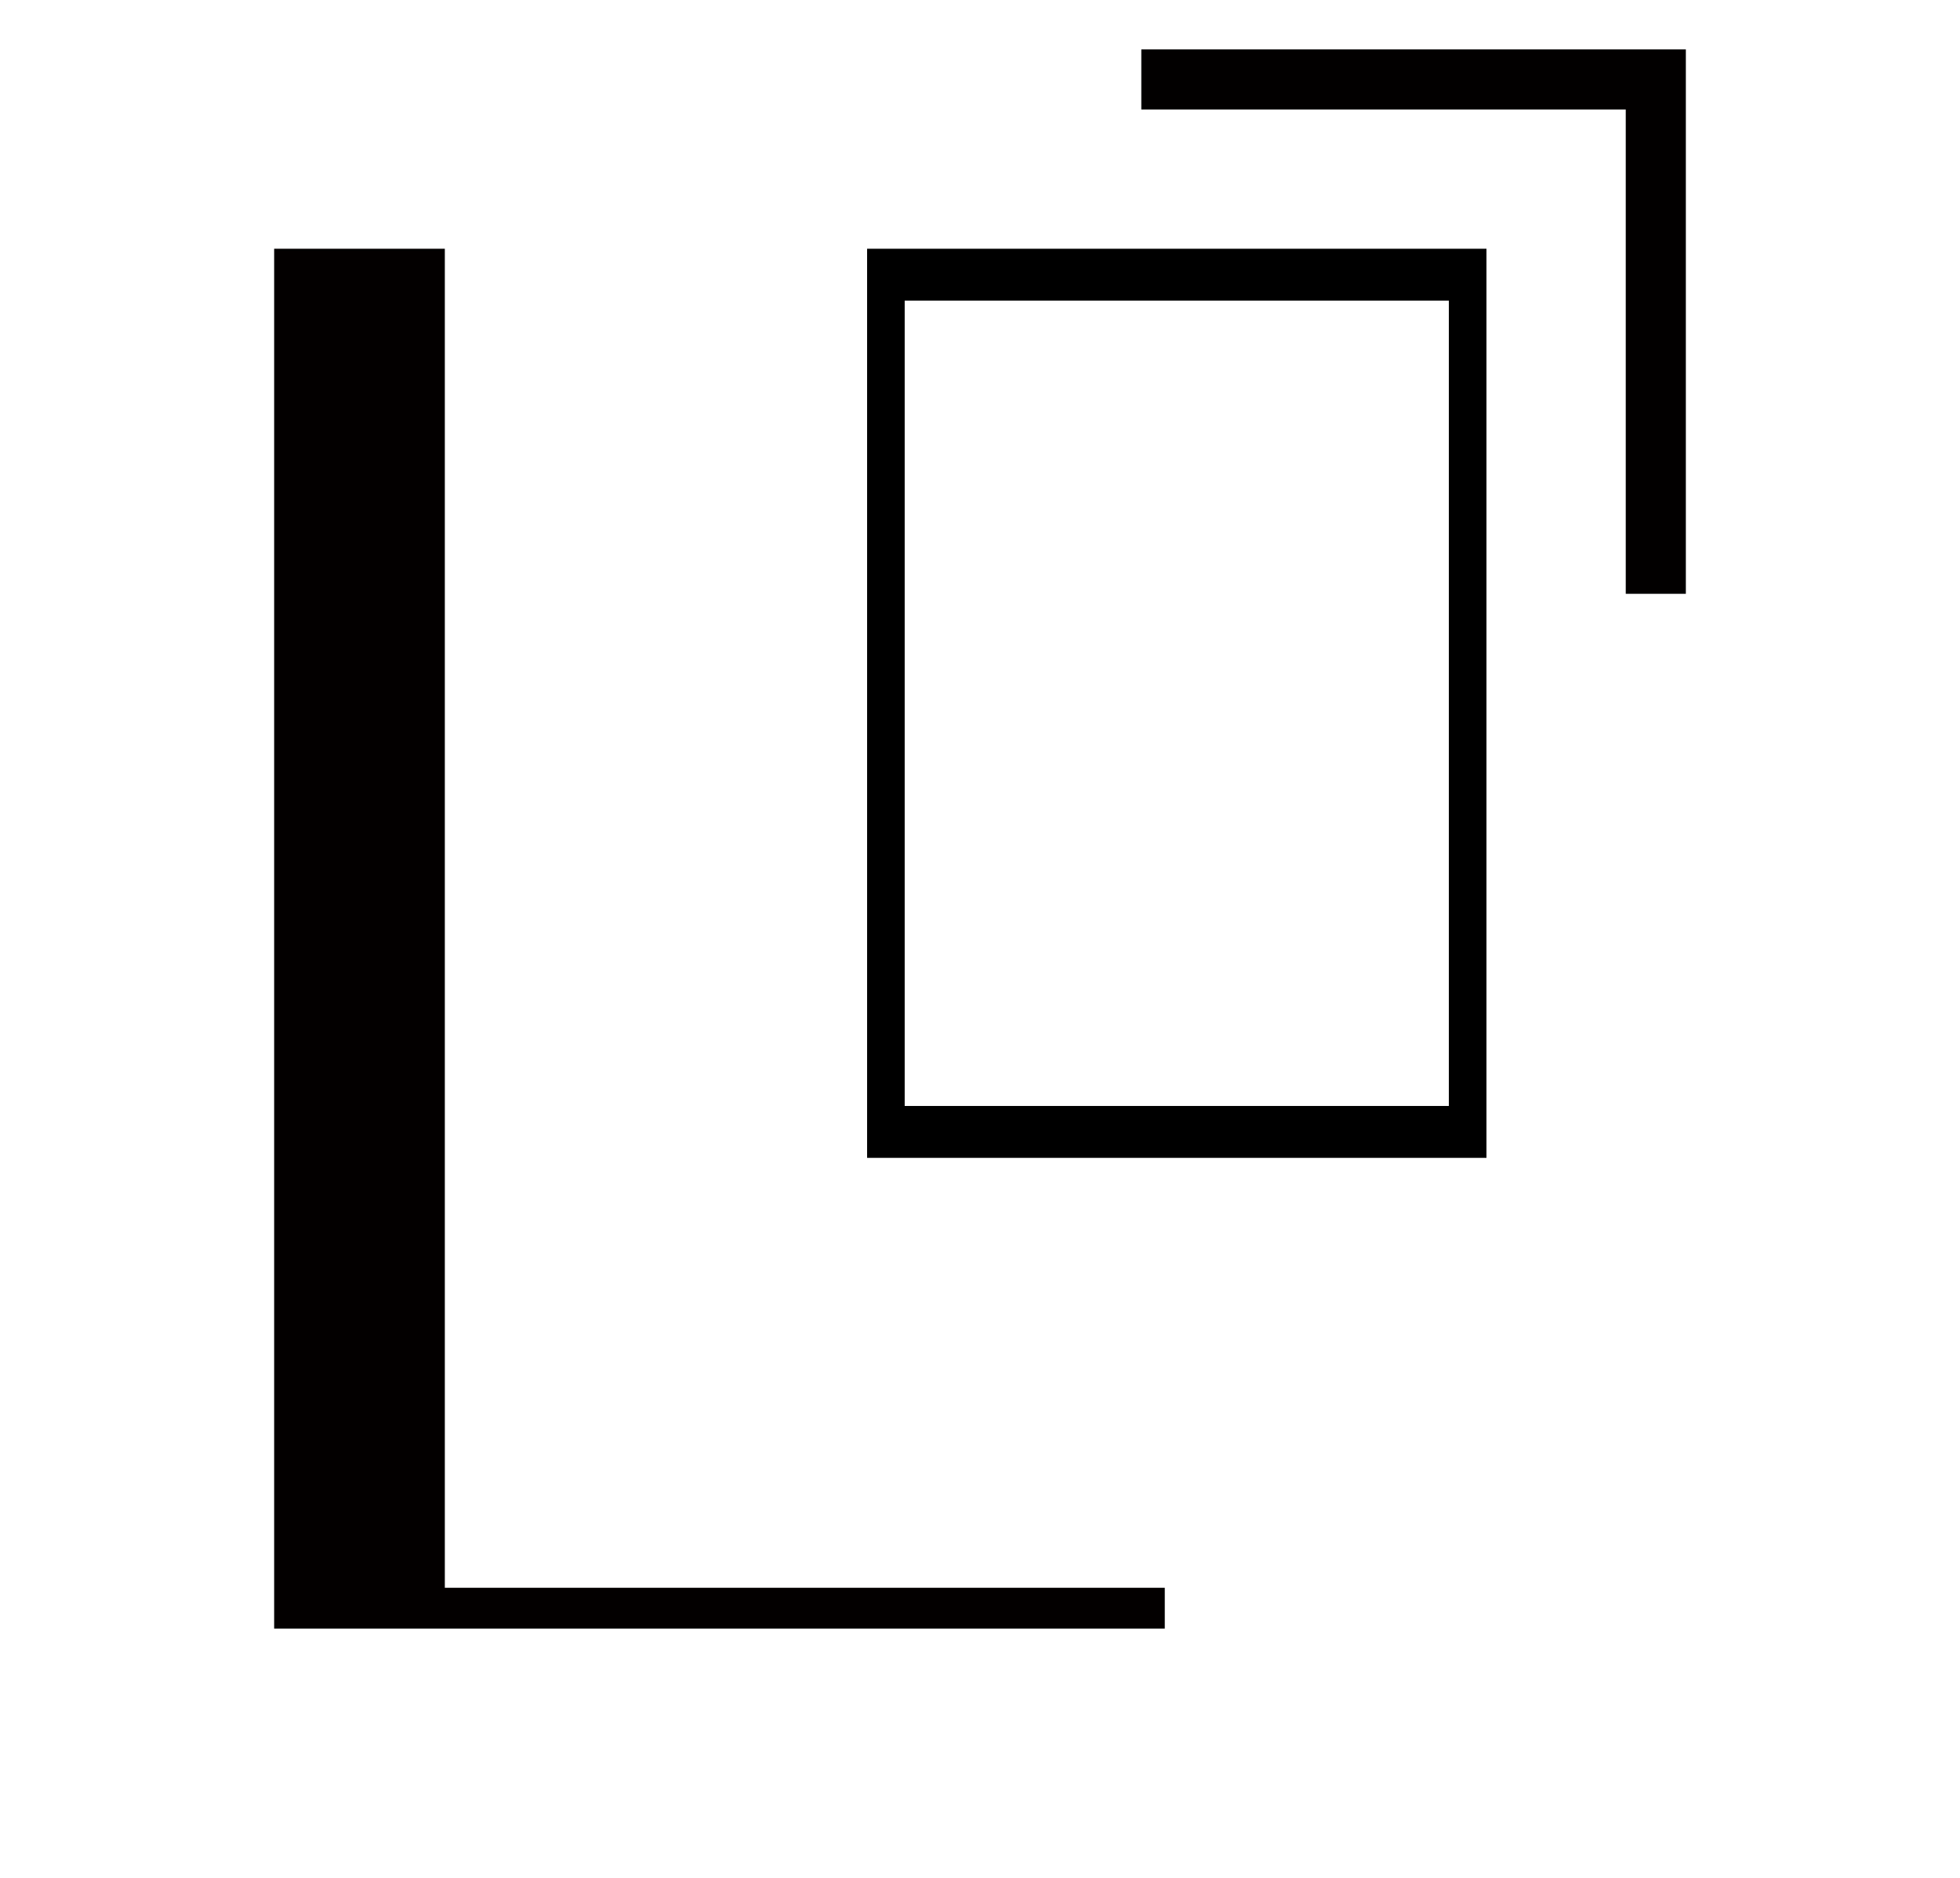
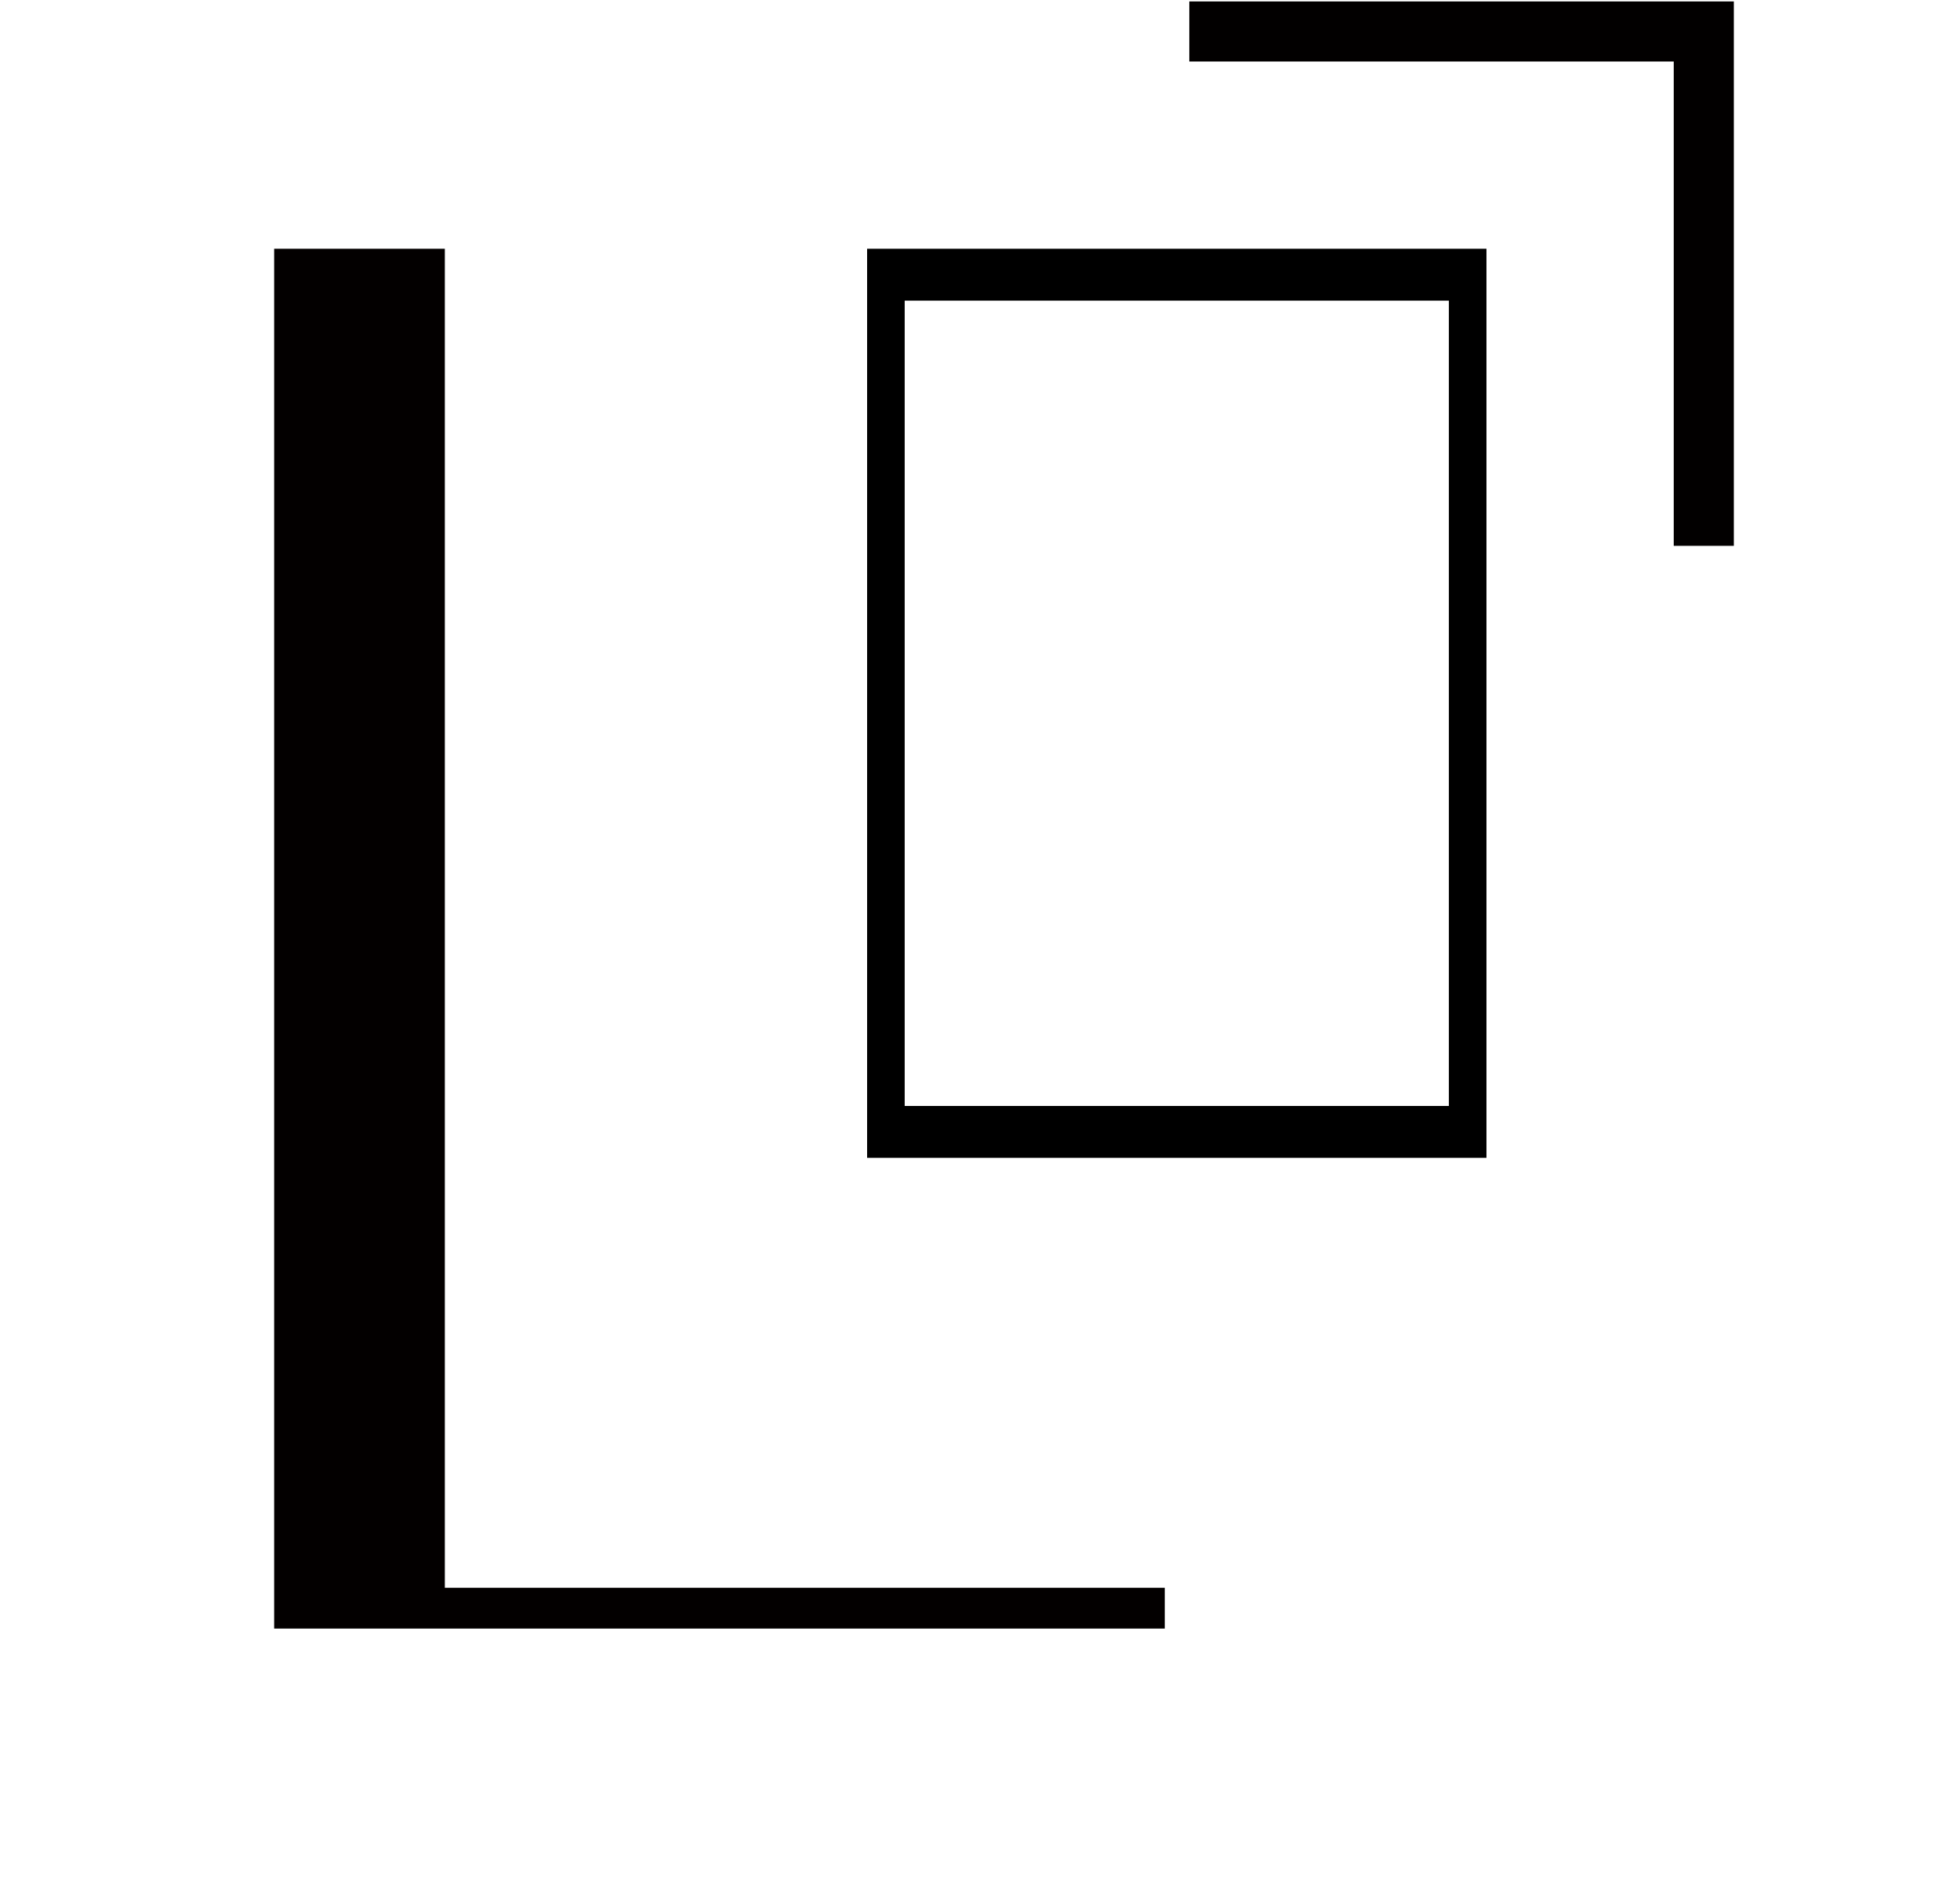
<svg xmlns="http://www.w3.org/2000/svg" width="1043.785mm" height="1000mm" viewBox="0 0 1043.785 1000" version="1.1" id="svg1" xml:space="preserve">
  <defs id="defs1" />
  <path id="rect3" style="display:inline;fill:#000000;fill-opacity:1;stroke:none;stroke-width:5.584;stroke-linecap:round;stroke-linejoin:round;stroke-dashoffset:13.937" d="m 461.767,132.5 v 484.265 h 329.835 V 132.5 Z m 20.02,27.645 h 289.797 v 428.975 h -289.797 z" />
  <path id="rect9" style="display:inline;fill:#030000;fill-opacity:1;stroke:none;stroke-width:4.533;stroke-linecap:round;stroke-linejoin:round;stroke-dashoffset:13.937" d="M 146,132.5 V 867.5 h 38.587 52.301 383.404 V 845.766 H 236.888 V 132.5 Z" />
-   <path id="rect10" style="fill:#020000;fill-opacity:1;stroke-width:1.771;stroke-linecap:round;stroke-linejoin:round;stroke-dashoffset:13.937" d="m 607.798,26.318 v 32.001 h 257.987 V 316.305 h 32.001 V 26.318 Z" />
+   <path id="rect10" style="fill:#020000;fill-opacity:1;stroke-width:1.771;stroke-linecap:round;stroke-linejoin:round;stroke-dashoffset:13.937" d="M 633.35,0.765 V 32.766 h 257.987 V 290.752 h 32.001 V 0.765 Z" />
</svg>
